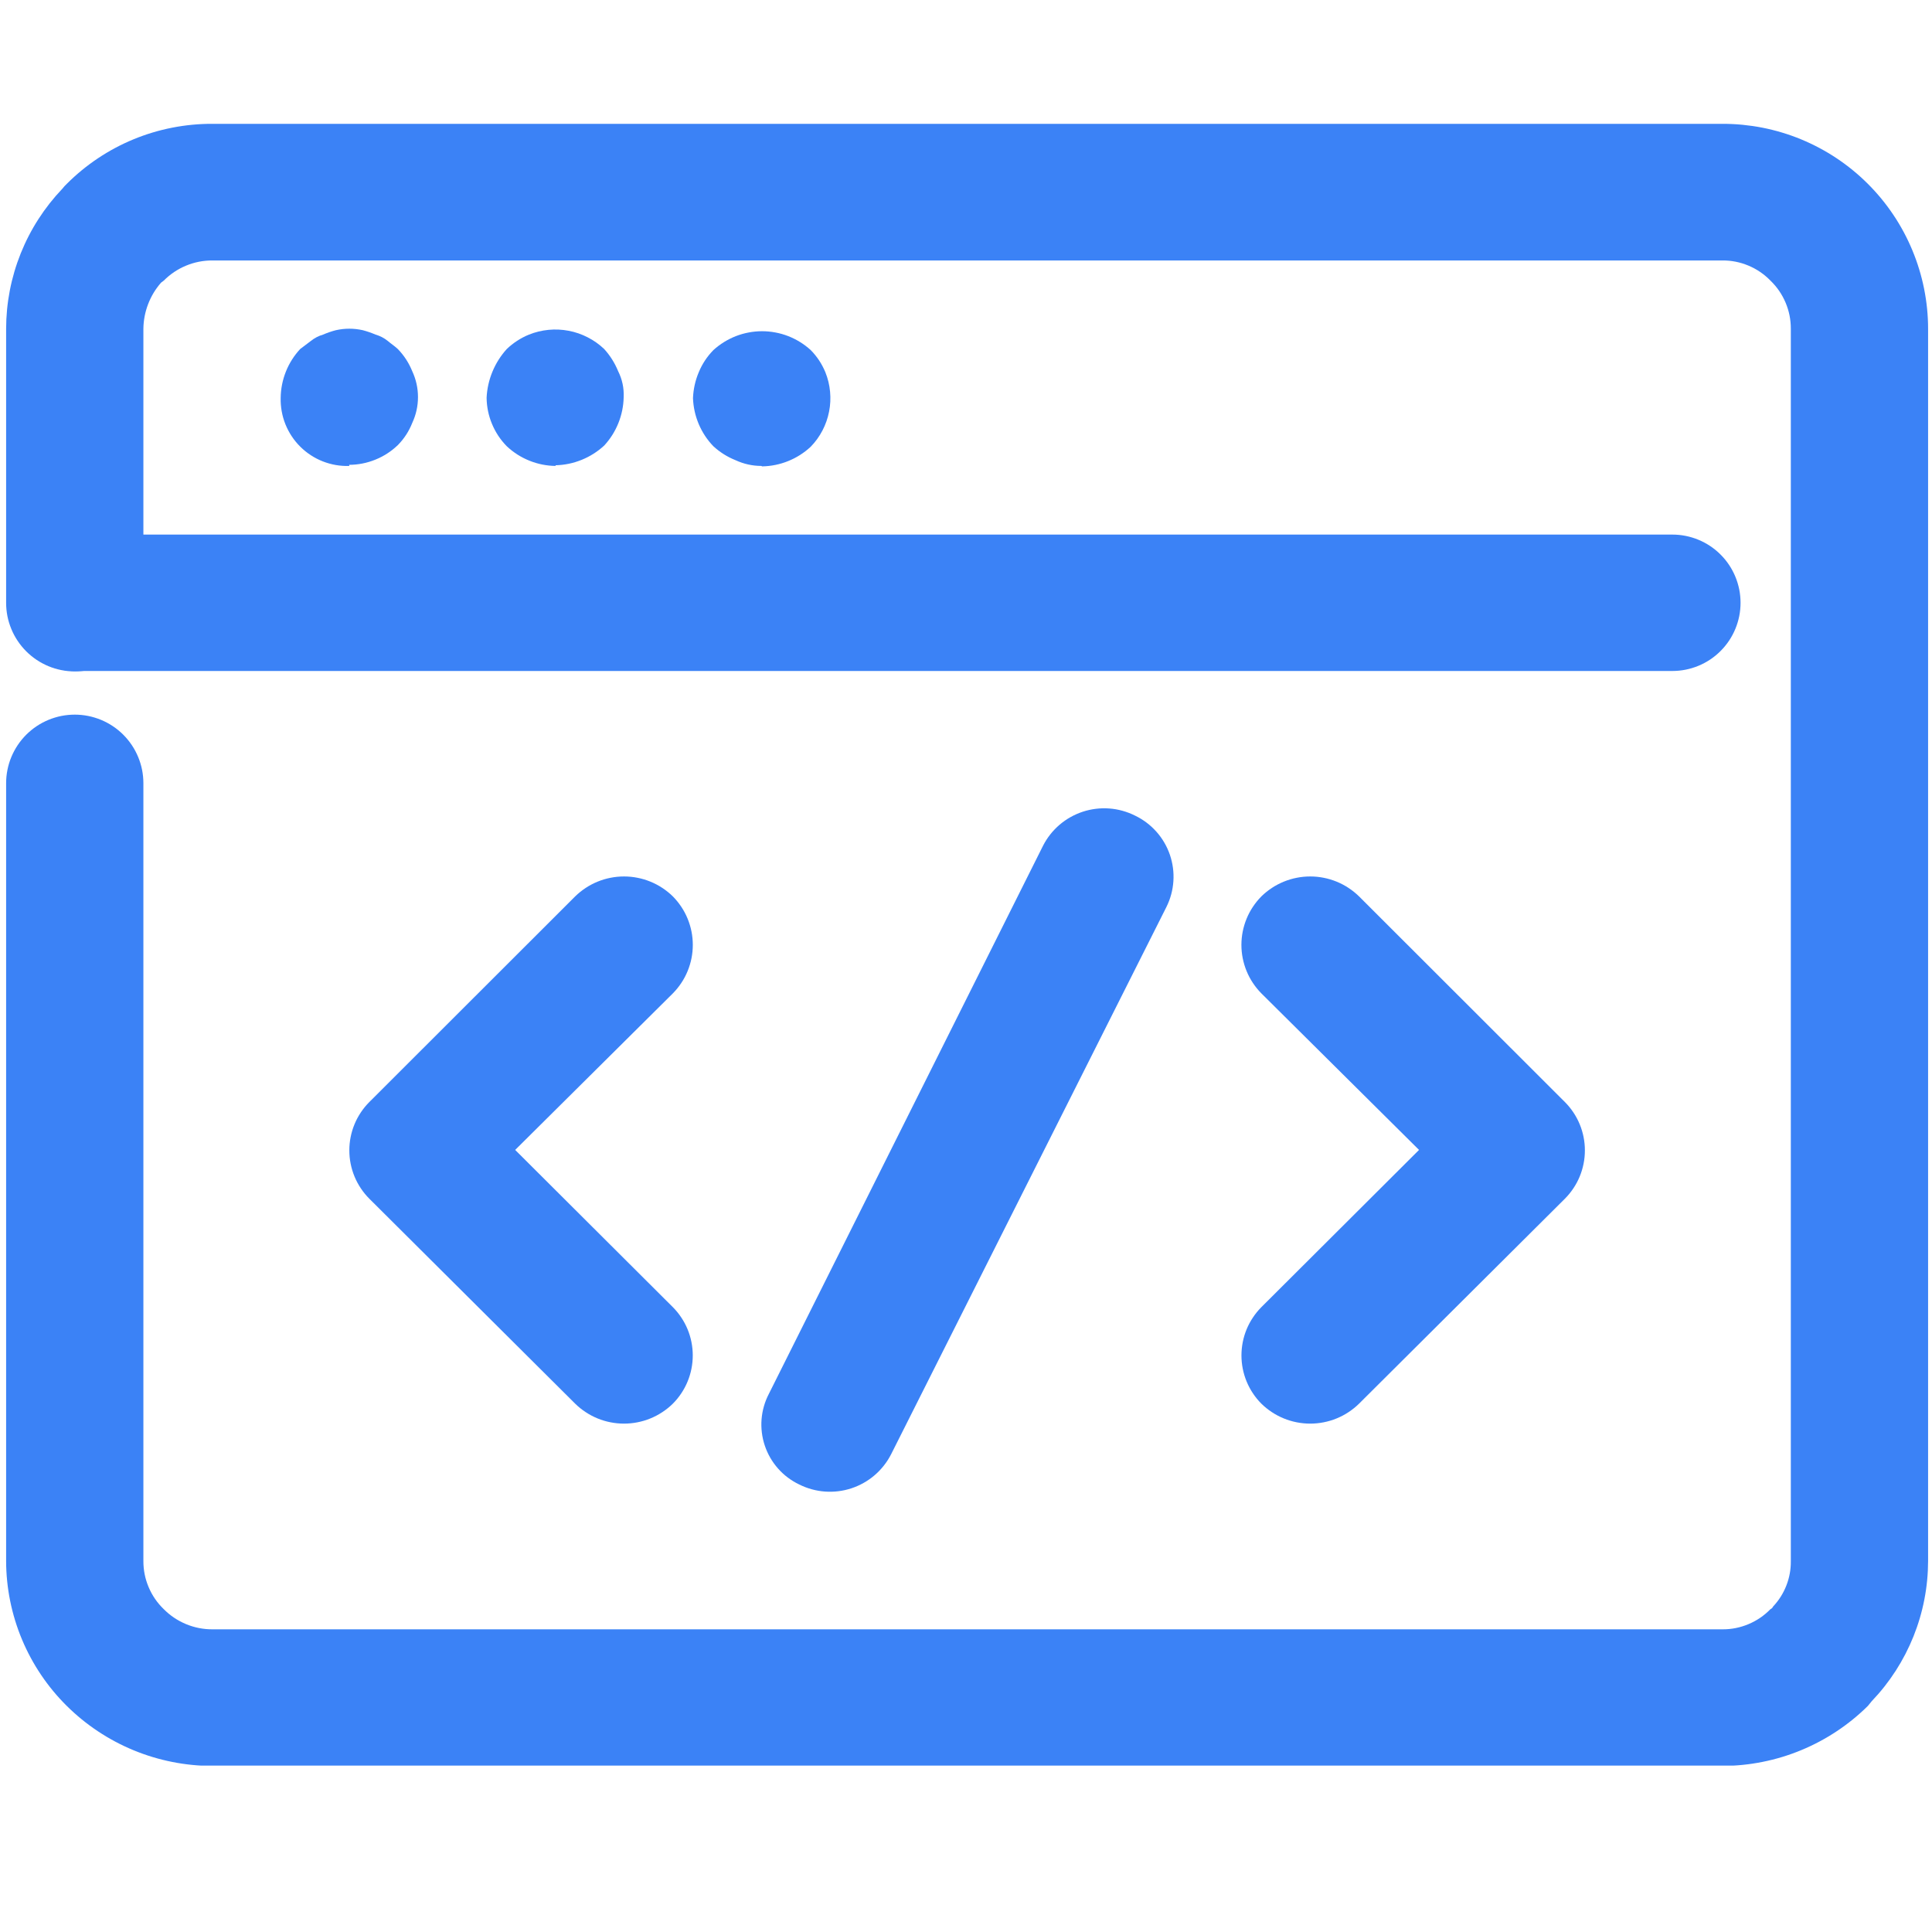
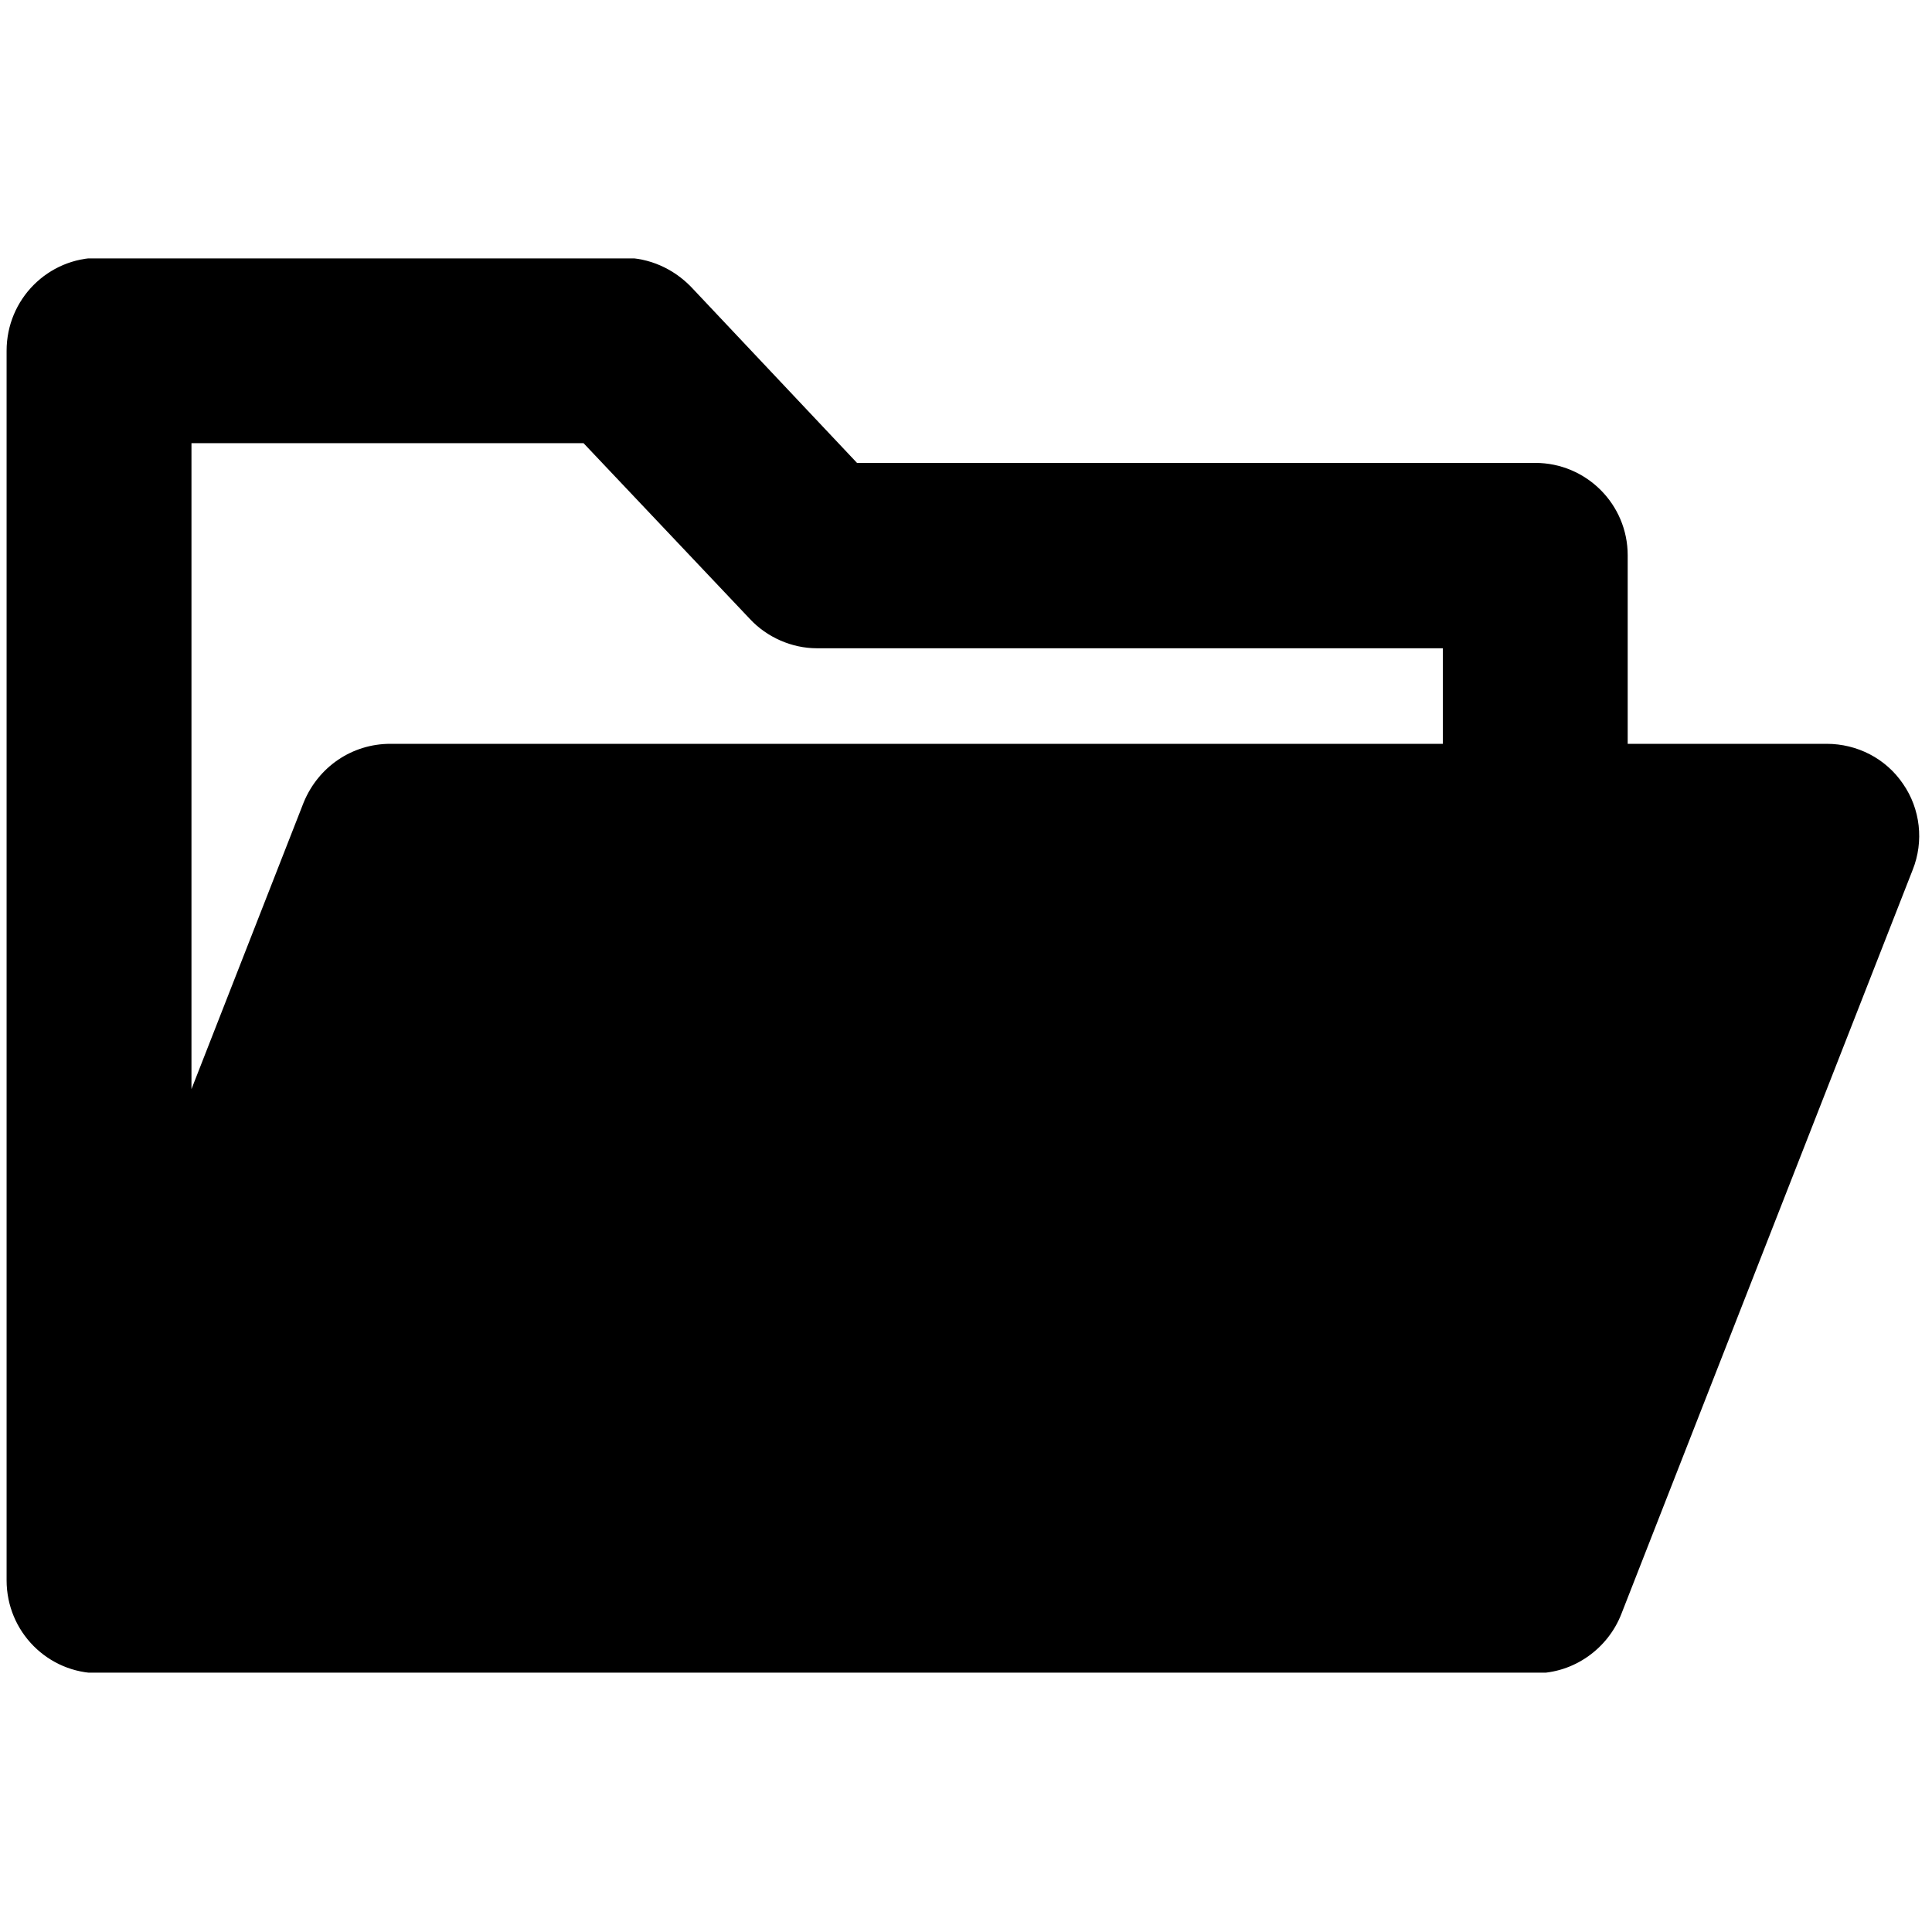
<svg xmlns="http://www.w3.org/2000/svg" width="500" zoomAndPan="magnify" viewBox="0 0 375 375" height="500" preserveAspectRatio="xMidYMid meet" version="1.0">
  <defs>
-     <clipPath id="8a1a42f107">
-       <path d="M 1 24 L 375 24 L 375 342.699 L 1 342.699 Z M 1 24 " clip-rule="nonzero" />
+     <clipPath id="f1ccfe8b10">
+       <path d="M 1 50.156 L 373 50.156 L 373 324.656 L 1 324.656 Z M 1 50.156 " clip-rule="nonzero" />
    </clipPath>
  </defs>
-   <path fill="#3b82f6" d="M 14.598 130.238 C 13.727 130.238 12.867 130.152 12.016 129.984 C 11.16 129.812 10.332 129.562 9.531 129.23 C 8.727 128.898 7.965 128.488 7.242 128.008 C 6.52 127.523 5.852 126.977 5.234 126.359 C 4.621 125.746 4.074 125.078 3.59 124.355 C 3.105 123.633 2.699 122.867 2.367 122.066 C 2.035 121.262 1.781 120.434 1.613 119.582 C 1.445 118.73 1.359 117.871 1.359 117 C 1.359 116.129 1.445 115.27 1.613 114.418 C 1.781 113.566 2.035 112.738 2.367 111.934 C 2.699 111.133 3.105 110.367 3.59 109.645 C 4.074 108.922 4.621 108.254 5.234 107.641 C 5.852 107.023 6.52 106.477 7.242 105.992 C 7.965 105.512 8.727 105.102 9.531 104.77 C 10.332 104.438 11.16 104.188 12.016 104.016 C 12.867 103.848 13.727 103.762 14.598 103.762 L 324.602 103.762 C 325.473 103.762 326.332 103.848 327.184 104.016 C 328.039 104.188 328.863 104.438 329.668 104.77 C 330.473 105.102 331.234 105.512 331.957 105.992 C 332.68 106.477 333.348 107.023 333.961 107.641 C 334.578 108.254 335.125 108.922 335.609 109.645 C 336.09 110.367 336.5 111.133 336.832 111.934 C 337.164 112.738 337.414 113.566 337.586 114.418 C 337.754 115.27 337.84 116.129 337.84 117 C 337.84 117.871 337.754 118.73 337.586 119.582 C 337.414 120.434 337.164 121.262 336.832 122.066 C 336.5 122.867 336.09 123.633 335.609 124.355 C 335.125 125.078 334.578 125.746 333.961 126.359 C 333.348 126.977 332.68 127.523 331.957 128.008 C 331.234 128.488 330.473 128.898 329.668 129.23 C 328.863 129.562 328.039 129.812 327.184 129.984 C 326.332 130.152 325.473 130.238 324.602 130.238 Z M 14.598 130.238 " fill-opacity="1" fill-rule="nonzero" />
-   <path fill="#3b82f6" d="M 67.805 90.438 C 66.926 90.469 66.051 90.41 65.184 90.262 C 64.316 90.109 63.477 89.875 62.656 89.555 C 61.836 89.234 61.059 88.832 60.324 88.352 C 59.586 87.871 58.906 87.32 58.281 86.699 C 57.656 86.078 57.102 85.402 56.617 84.668 C 56.133 83.938 55.727 83.16 55.398 82.344 C 55.07 81.527 54.832 80.688 54.676 79.82 C 54.523 78.953 54.457 78.082 54.48 77.203 C 54.504 75.445 54.844 73.754 55.492 72.121 C 56.145 70.492 57.07 69.035 58.262 67.746 L 60.367 66.156 C 61.062 65.602 61.836 65.199 62.691 64.953 C 63.5 64.602 64.328 64.316 65.184 64.094 C 66.93 63.703 68.68 63.703 70.426 64.094 C 71.277 64.32 72.109 64.609 72.918 64.953 C 73.773 65.199 74.547 65.602 75.238 66.156 C 75.84 66.672 76.57 67.145 77.215 67.746 C 78.43 68.996 79.359 70.43 80.012 72.043 C 80.754 73.637 81.129 75.312 81.129 77.074 C 81.129 78.832 80.754 80.508 80.012 82.102 C 79.371 83.723 78.438 85.156 77.215 86.398 C 75.941 87.617 74.488 88.559 72.855 89.219 C 71.223 89.879 69.523 90.215 67.762 90.223 Z M 67.805 90.438 " fill-opacity="1" fill-rule="nonzero" />
-   <path fill="#3b82f6" d="M 107.859 90.438 C 106.094 90.418 104.391 90.078 102.754 89.418 C 101.113 88.758 99.652 87.824 98.363 86.613 C 97.129 85.355 96.172 83.914 95.496 82.285 C 94.82 80.66 94.473 78.965 94.449 77.203 C 94.535 75.445 94.914 73.758 95.586 72.133 C 96.258 70.512 97.184 69.047 98.363 67.746 C 99.621 66.547 101.051 65.613 102.66 64.953 C 103.883 64.461 105.152 64.152 106.465 64.023 C 107.777 63.895 109.082 63.957 110.375 64.203 C 111.672 64.449 112.906 64.875 114.078 65.48 C 115.254 66.082 116.316 66.836 117.273 67.746 C 118.426 69.02 119.328 70.453 119.98 72.043 C 120.77 73.629 121.129 75.305 121.055 77.074 C 121.02 78.82 120.676 80.504 120.027 82.125 C 119.375 83.746 118.457 85.199 117.273 86.484 C 115.98 87.676 114.52 88.598 112.895 89.258 C 111.266 89.918 109.574 90.266 107.816 90.309 Z M 107.859 90.438 " fill-opacity="1" fill-rule="nonzero" />
-   <path fill="#3b82f6" d="M 147.789 90.438 C 146.031 90.434 144.355 90.059 142.758 89.32 C 141.16 88.68 139.73 87.777 138.461 86.613 C 137.254 85.355 136.309 83.922 135.625 82.316 C 134.949 80.707 134.578 79.031 134.508 77.289 C 134.578 75.543 134.949 73.867 135.625 72.258 C 136.293 70.645 137.238 69.211 138.461 67.961 C 139.102 67.375 139.789 66.855 140.527 66.398 C 141.266 65.941 142.035 65.555 142.844 65.238 C 143.652 64.926 144.484 64.688 145.336 64.531 C 146.188 64.371 147.051 64.289 147.918 64.289 C 148.785 64.289 149.645 64.371 150.496 64.531 C 151.348 64.688 152.18 64.926 152.988 65.238 C 153.797 65.555 154.57 65.941 155.305 66.398 C 156.043 66.855 156.73 67.375 157.371 67.961 C 158.598 69.211 159.543 70.645 160.207 72.258 C 160.695 73.473 160.996 74.727 161.117 76.027 C 161.242 77.328 161.176 78.617 160.922 79.898 C 160.672 81.18 160.242 82.398 159.641 83.555 C 159.035 84.715 158.281 85.762 157.371 86.699 C 156.086 87.898 154.629 88.828 153 89.488 C 151.367 90.148 149.676 90.492 147.918 90.523 Z M 147.789 90.438 " fill-opacity="1" fill-rule="nonzero" />
-   <g clip-path="url(#8a1a42f107)">
-     <path fill="#3b82f6" d="M 1.188 152.027 C 1.188 151.152 1.273 150.285 1.445 149.43 C 1.613 148.57 1.867 147.738 2.203 146.93 C 2.539 146.125 2.949 145.355 3.434 144.629 C 3.922 143.902 4.473 143.23 5.09 142.609 C 5.711 141.992 6.383 141.441 7.109 140.953 C 7.836 140.469 8.605 140.059 9.414 139.723 C 10.223 139.391 11.055 139.137 11.91 138.965 C 12.77 138.797 13.637 138.711 14.512 138.711 C 15.387 138.711 16.25 138.797 17.109 138.965 C 17.965 139.137 18.801 139.391 19.609 139.723 C 20.414 140.059 21.184 140.469 21.91 140.953 C 22.637 141.441 23.312 141.992 23.93 142.609 C 24.547 143.23 25.102 143.902 25.586 144.629 C 26.074 145.355 26.484 146.125 26.816 146.93 C 27.152 147.738 27.406 148.57 27.578 149.43 C 27.746 150.285 27.832 151.152 27.832 152.027 L 27.832 302.969 C 27.824 304.734 28.16 306.434 28.848 308.059 C 29.535 309.688 30.516 311.113 31.789 312.34 C 33.039 313.598 34.484 314.566 36.121 315.246 C 37.762 315.922 39.469 316.258 41.242 316.25 L 334.316 316.25 C 336.07 316.262 337.758 315.926 339.379 315.246 C 340.996 314.566 342.418 313.598 343.641 312.34 C 343.883 312.234 344.055 312.062 344.156 311.824 C 345.277 310.633 346.137 309.273 346.73 307.75 C 347.328 306.227 347.613 304.648 347.598 303.012 L 347.598 63.836 C 347.605 62.07 347.27 60.371 346.582 58.746 C 345.895 57.117 344.914 55.691 343.641 54.465 C 342.418 53.207 340.996 52.238 339.379 51.559 C 337.758 50.879 336.07 50.543 334.316 50.555 L 41.242 50.555 C 39.469 50.547 37.762 50.883 36.121 51.559 C 34.484 52.238 33.039 53.207 31.789 54.465 L 31.273 54.852 C 30.184 56.09 29.348 57.477 28.754 59.016 C 28.164 60.555 27.855 62.145 27.832 63.793 L 27.832 117 C 27.832 117.875 27.75 118.742 27.578 119.598 C 27.406 120.457 27.156 121.289 26.82 122.098 C 26.484 122.906 26.074 123.676 25.59 124.402 C 25.102 125.129 24.551 125.801 23.93 126.422 C 23.312 127.039 22.641 127.594 21.914 128.078 C 21.184 128.562 20.418 128.973 19.609 129.309 C 18.801 129.645 17.969 129.898 17.109 130.066 C 16.25 130.238 15.387 130.324 14.512 130.324 C 13.637 130.324 12.77 130.238 11.91 130.066 C 11.055 129.898 10.219 129.645 9.41 129.309 C 8.605 128.973 7.836 128.562 7.109 128.078 C 6.383 127.594 5.707 127.039 5.09 126.422 C 4.473 125.801 3.918 125.129 3.434 124.402 C 2.945 123.676 2.535 122.906 2.203 122.098 C 1.867 121.289 1.613 120.457 1.441 119.598 C 1.273 118.742 1.188 117.875 1.188 117 L 1.188 63.836 C 1.191 61.324 1.43 58.836 1.906 56.371 C 2.383 53.906 3.09 51.512 4.023 49.18 C 4.961 46.852 6.105 44.629 7.465 42.52 C 8.824 40.41 10.371 38.445 12.105 36.629 C 12.367 36.293 12.652 35.977 12.965 35.684 C 14.82 33.828 16.84 32.172 19.023 30.715 C 21.207 29.258 23.512 28.031 25.938 27.031 C 28.367 26.031 30.867 25.281 33.441 24.777 C 36.02 24.273 38.617 24.027 41.242 24.035 L 334.316 24.035 C 335.621 24.035 336.926 24.094 338.223 24.219 C 339.523 24.348 340.812 24.535 342.094 24.785 C 343.375 25.039 344.641 25.352 345.891 25.73 C 347.141 26.105 348.371 26.543 349.578 27.039 C 350.785 27.539 351.965 28.094 353.117 28.707 C 354.27 29.32 355.391 29.988 356.477 30.711 C 357.566 31.438 358.613 32.211 359.625 33.039 C 360.637 33.863 361.602 34.738 362.527 35.66 C 363.453 36.582 364.328 37.547 365.16 38.555 C 365.988 39.562 366.77 40.609 367.496 41.695 C 368.223 42.777 368.895 43.898 369.512 45.047 C 370.129 46.199 370.688 47.375 371.188 48.582 C 371.691 49.789 372.133 51.016 372.512 52.266 C 372.895 53.512 373.211 54.777 373.469 56.059 C 373.723 57.34 373.918 58.629 374.047 59.926 C 374.176 61.227 374.242 62.531 374.242 63.836 L 374.242 302.969 C 374.238 305.48 374 307.969 373.523 310.43 C 373.047 312.895 372.34 315.293 371.406 317.625 C 370.469 319.953 369.324 322.172 367.965 324.285 C 366.605 326.395 365.059 328.359 363.324 330.176 L 362.551 331.121 C 360.691 332.961 358.668 334.605 356.484 336.051 C 354.301 337.496 352 338.719 349.578 339.719 C 347.156 340.719 344.664 341.473 342.094 341.984 C 339.527 342.5 336.934 342.758 334.316 342.766 L 41.242 342.766 C 38.621 342.766 36.023 342.508 33.449 341.996 C 30.879 341.488 28.379 340.73 25.953 339.734 C 23.531 338.734 21.223 337.512 19.039 336.062 C 16.852 334.613 14.828 332.965 12.965 331.121 C 11.102 329.277 9.441 327.27 7.977 325.098 C 6.516 322.93 5.277 320.637 4.266 318.219 C 3.258 315.805 2.492 313.312 1.973 310.746 C 1.457 308.18 1.191 305.586 1.188 302.969 Z M 1.188 152.027 " fill-opacity="1" fill-rule="nonzero" />
+   <g clip-path="url(#f1ccfe8b10)">
+     <path fill="#000000" d="M 19.223 324.781 L 297.992 324.781 C 305.543 324.781 312.098 319.957 314.699 313.281 L 371.242 168.859 C 373.473 163.293 372.73 156.988 369.387 152.164 C 366.047 147.219 360.48 144.375 354.539 144.375 L 315.934 144.375 L 315.934 107.777 C 315.934 97.883 307.895 89.848 297.992 89.848 L 166.344 89.848 L 134.172 55.719 C 130.707 52.133 126.004 50.031 121.055 50.031 L 19.223 50.031 C 9.324 50.031 1.281 58.07 1.281 68.086 L 1.281 306.727 C 1.281 316.742 9.324 324.781 19.223 324.781 Z M 37.164 86.016 L 113.262 86.016 L 145.555 120.141 C 148.895 123.727 153.723 125.828 158.547 125.828 L 280.051 125.828 L 280.051 144.375 L 75.77 144.375 C 68.344 144.375 61.789 148.828 58.941 155.754 L 37.164 211.395 Z M 37.164 86.016 " fill-opacity="1" fill-rule="nonzero" />
  </g>
-   <path fill="#3b82f6" d="M 111.641 173.988 C 112.27 173.375 112.949 172.828 113.684 172.344 C 114.414 171.863 115.188 171.457 116 171.125 C 116.812 170.793 117.648 170.543 118.512 170.375 C 119.371 170.203 120.242 170.121 121.121 170.121 C 121.996 170.121 122.867 170.203 123.727 170.375 C 124.59 170.543 125.426 170.793 126.238 171.125 C 127.051 171.457 127.824 171.863 128.555 172.344 C 129.289 172.828 129.969 173.375 130.598 173.988 C 131.211 174.609 131.758 175.285 132.242 176.012 C 132.727 176.738 133.133 177.504 133.465 178.312 C 133.797 179.121 134.047 179.953 134.219 180.809 C 134.387 181.664 134.473 182.527 134.473 183.402 C 134.473 184.273 134.387 185.141 134.219 185.996 C 134.047 186.852 133.797 187.684 133.465 188.492 C 133.133 189.301 132.727 190.066 132.242 190.793 C 131.758 191.52 131.211 192.195 130.598 192.816 L 99.996 223.199 L 130.598 253.715 C 131.211 254.332 131.758 255 132.238 255.727 C 132.723 256.449 133.129 257.211 133.461 258.016 C 133.793 258.82 134.043 259.648 134.211 260.5 C 134.379 261.355 134.465 262.215 134.465 263.086 C 134.465 263.953 134.379 264.816 134.211 265.668 C 134.043 266.52 133.793 267.348 133.461 268.152 C 133.129 268.957 132.723 269.719 132.238 270.445 C 131.758 271.168 131.211 271.84 130.598 272.453 C 129.969 273.07 129.289 273.617 128.555 274.098 C 127.824 274.582 127.051 274.988 126.238 275.32 C 125.426 275.652 124.59 275.902 123.727 276.07 C 122.867 276.238 121.996 276.324 121.121 276.324 C 120.242 276.324 119.371 276.238 118.512 276.07 C 117.648 275.902 116.812 275.652 116 275.32 C 115.188 274.988 114.414 274.582 113.684 274.098 C 112.949 273.617 112.27 273.07 111.641 272.453 L 71.672 232.656 C 71.059 232.039 70.512 231.371 70.031 230.645 C 69.547 229.922 69.141 229.16 68.809 228.355 C 68.477 227.551 68.227 226.723 68.059 225.871 C 67.887 225.016 67.805 224.156 67.805 223.285 C 67.805 222.418 67.887 221.555 68.059 220.703 C 68.227 219.852 68.477 219.023 68.809 218.219 C 69.141 217.414 69.547 216.652 70.031 215.926 C 70.512 215.203 71.059 214.535 71.672 213.918 Z M 111.641 173.988 " fill-opacity="1" fill-rule="nonzero" />
-   <path fill="#3b82f6" d="M 244.832 192.816 C 244.219 192.195 243.672 191.52 243.188 190.793 C 242.703 190.066 242.297 189.301 241.965 188.492 C 241.633 187.684 241.383 186.852 241.211 185.996 C 241.043 185.141 240.957 184.273 240.957 183.402 C 240.957 182.527 241.043 181.664 241.211 180.809 C 241.383 179.953 241.633 179.121 241.965 178.312 C 242.297 177.504 242.703 176.738 243.188 176.012 C 243.672 175.285 244.219 174.609 244.832 173.988 C 245.461 173.375 246.141 172.828 246.875 172.344 C 247.605 171.863 248.379 171.457 249.191 171.125 C 250.004 170.793 250.84 170.543 251.703 170.375 C 252.562 170.203 253.434 170.121 254.309 170.121 C 255.188 170.121 256.059 170.203 256.918 170.375 C 257.781 170.543 258.617 170.793 259.43 171.125 C 260.242 171.457 261.016 171.863 261.746 172.344 C 262.48 172.828 263.16 173.375 263.789 173.988 L 303.758 213.918 C 304.371 214.535 304.918 215.203 305.398 215.926 C 305.883 216.652 306.289 217.414 306.621 218.219 C 306.953 219.023 307.203 219.852 307.371 220.703 C 307.543 221.555 307.625 222.418 307.625 223.285 C 307.625 224.156 307.543 225.016 307.371 225.871 C 307.203 226.723 306.953 227.551 306.621 228.355 C 306.289 229.16 305.883 229.922 305.398 230.645 C 304.918 231.371 304.371 232.039 303.758 232.656 L 263.789 272.453 C 263.16 273.07 262.48 273.617 261.746 274.098 C 261.016 274.582 260.242 274.988 259.43 275.32 C 258.617 275.652 257.781 275.902 256.918 276.07 C 256.059 276.238 255.188 276.324 254.309 276.324 C 253.434 276.324 252.562 276.238 251.703 276.07 C 250.84 275.902 250.004 275.652 249.191 275.32 C 248.379 274.988 247.605 274.582 246.875 274.098 C 246.141 273.617 245.461 273.07 244.832 272.453 C 244.219 271.84 243.672 271.168 243.191 270.445 C 242.707 269.719 242.301 268.957 241.969 268.152 C 241.637 267.348 241.387 266.52 241.219 265.668 C 241.051 264.816 240.965 263.953 240.965 263.086 C 240.965 262.215 241.051 261.355 241.219 260.5 C 241.387 259.648 241.637 258.82 241.969 258.016 C 242.301 257.211 242.707 256.449 243.191 255.727 C 243.672 255 244.219 254.332 244.832 253.715 L 275.434 223.199 Z M 244.832 192.816 " fill-opacity="1" fill-rule="nonzero" />
-   <path fill="#3b82f6" d="M 202.457 164.148 C 202.852 163.371 203.32 162.645 203.859 161.961 C 204.398 161.277 205 160.652 205.66 160.086 C 206.324 159.52 207.031 159.023 207.793 158.598 C 208.551 158.172 209.344 157.824 210.172 157.551 C 210.996 157.281 211.844 157.094 212.707 156.988 C 213.57 156.883 214.438 156.859 215.305 156.926 C 216.176 156.988 217.027 157.137 217.867 157.371 C 218.707 157.602 219.516 157.914 220.293 158.301 C 221.082 158.68 221.824 159.129 222.523 159.652 C 223.223 160.176 223.863 160.766 224.445 161.418 C 225.027 162.07 225.539 162.773 225.98 163.527 C 226.422 164.281 226.785 165.07 227.07 165.898 C 227.352 166.723 227.551 167.57 227.668 168.438 C 227.785 169.301 227.812 170.172 227.754 171.043 C 227.695 171.914 227.555 172.773 227.324 173.617 C 227.098 174.457 226.785 175.27 226.395 176.055 L 172.973 282.254 C 172.578 283.031 172.113 283.762 171.574 284.445 C 171.035 285.133 170.438 285.758 169.777 286.328 C 169.117 286.895 168.406 287.395 167.648 287.82 C 166.891 288.25 166.098 288.602 165.27 288.875 C 164.441 289.148 163.594 289.34 162.73 289.445 C 161.867 289.551 161 289.574 160.129 289.512 C 159.262 289.449 158.406 289.301 157.566 289.07 C 156.727 288.84 155.918 288.531 155.137 288.141 C 154.355 287.77 153.617 287.32 152.922 286.801 C 152.23 286.281 151.594 285.695 151.02 285.043 C 150.445 284.395 149.941 283.695 149.508 282.945 C 149.074 282.191 148.719 281.406 148.445 280.582 C 148.168 279.762 147.98 278.918 147.875 278.059 C 147.77 277.195 147.75 276.336 147.82 275.469 C 147.891 274.605 148.043 273.758 148.285 272.922 C 148.527 272.09 148.848 271.289 149.25 270.52 Z M 202.457 164.148 " fill-opacity="1" fill-rule="nonzero" />
</svg>
